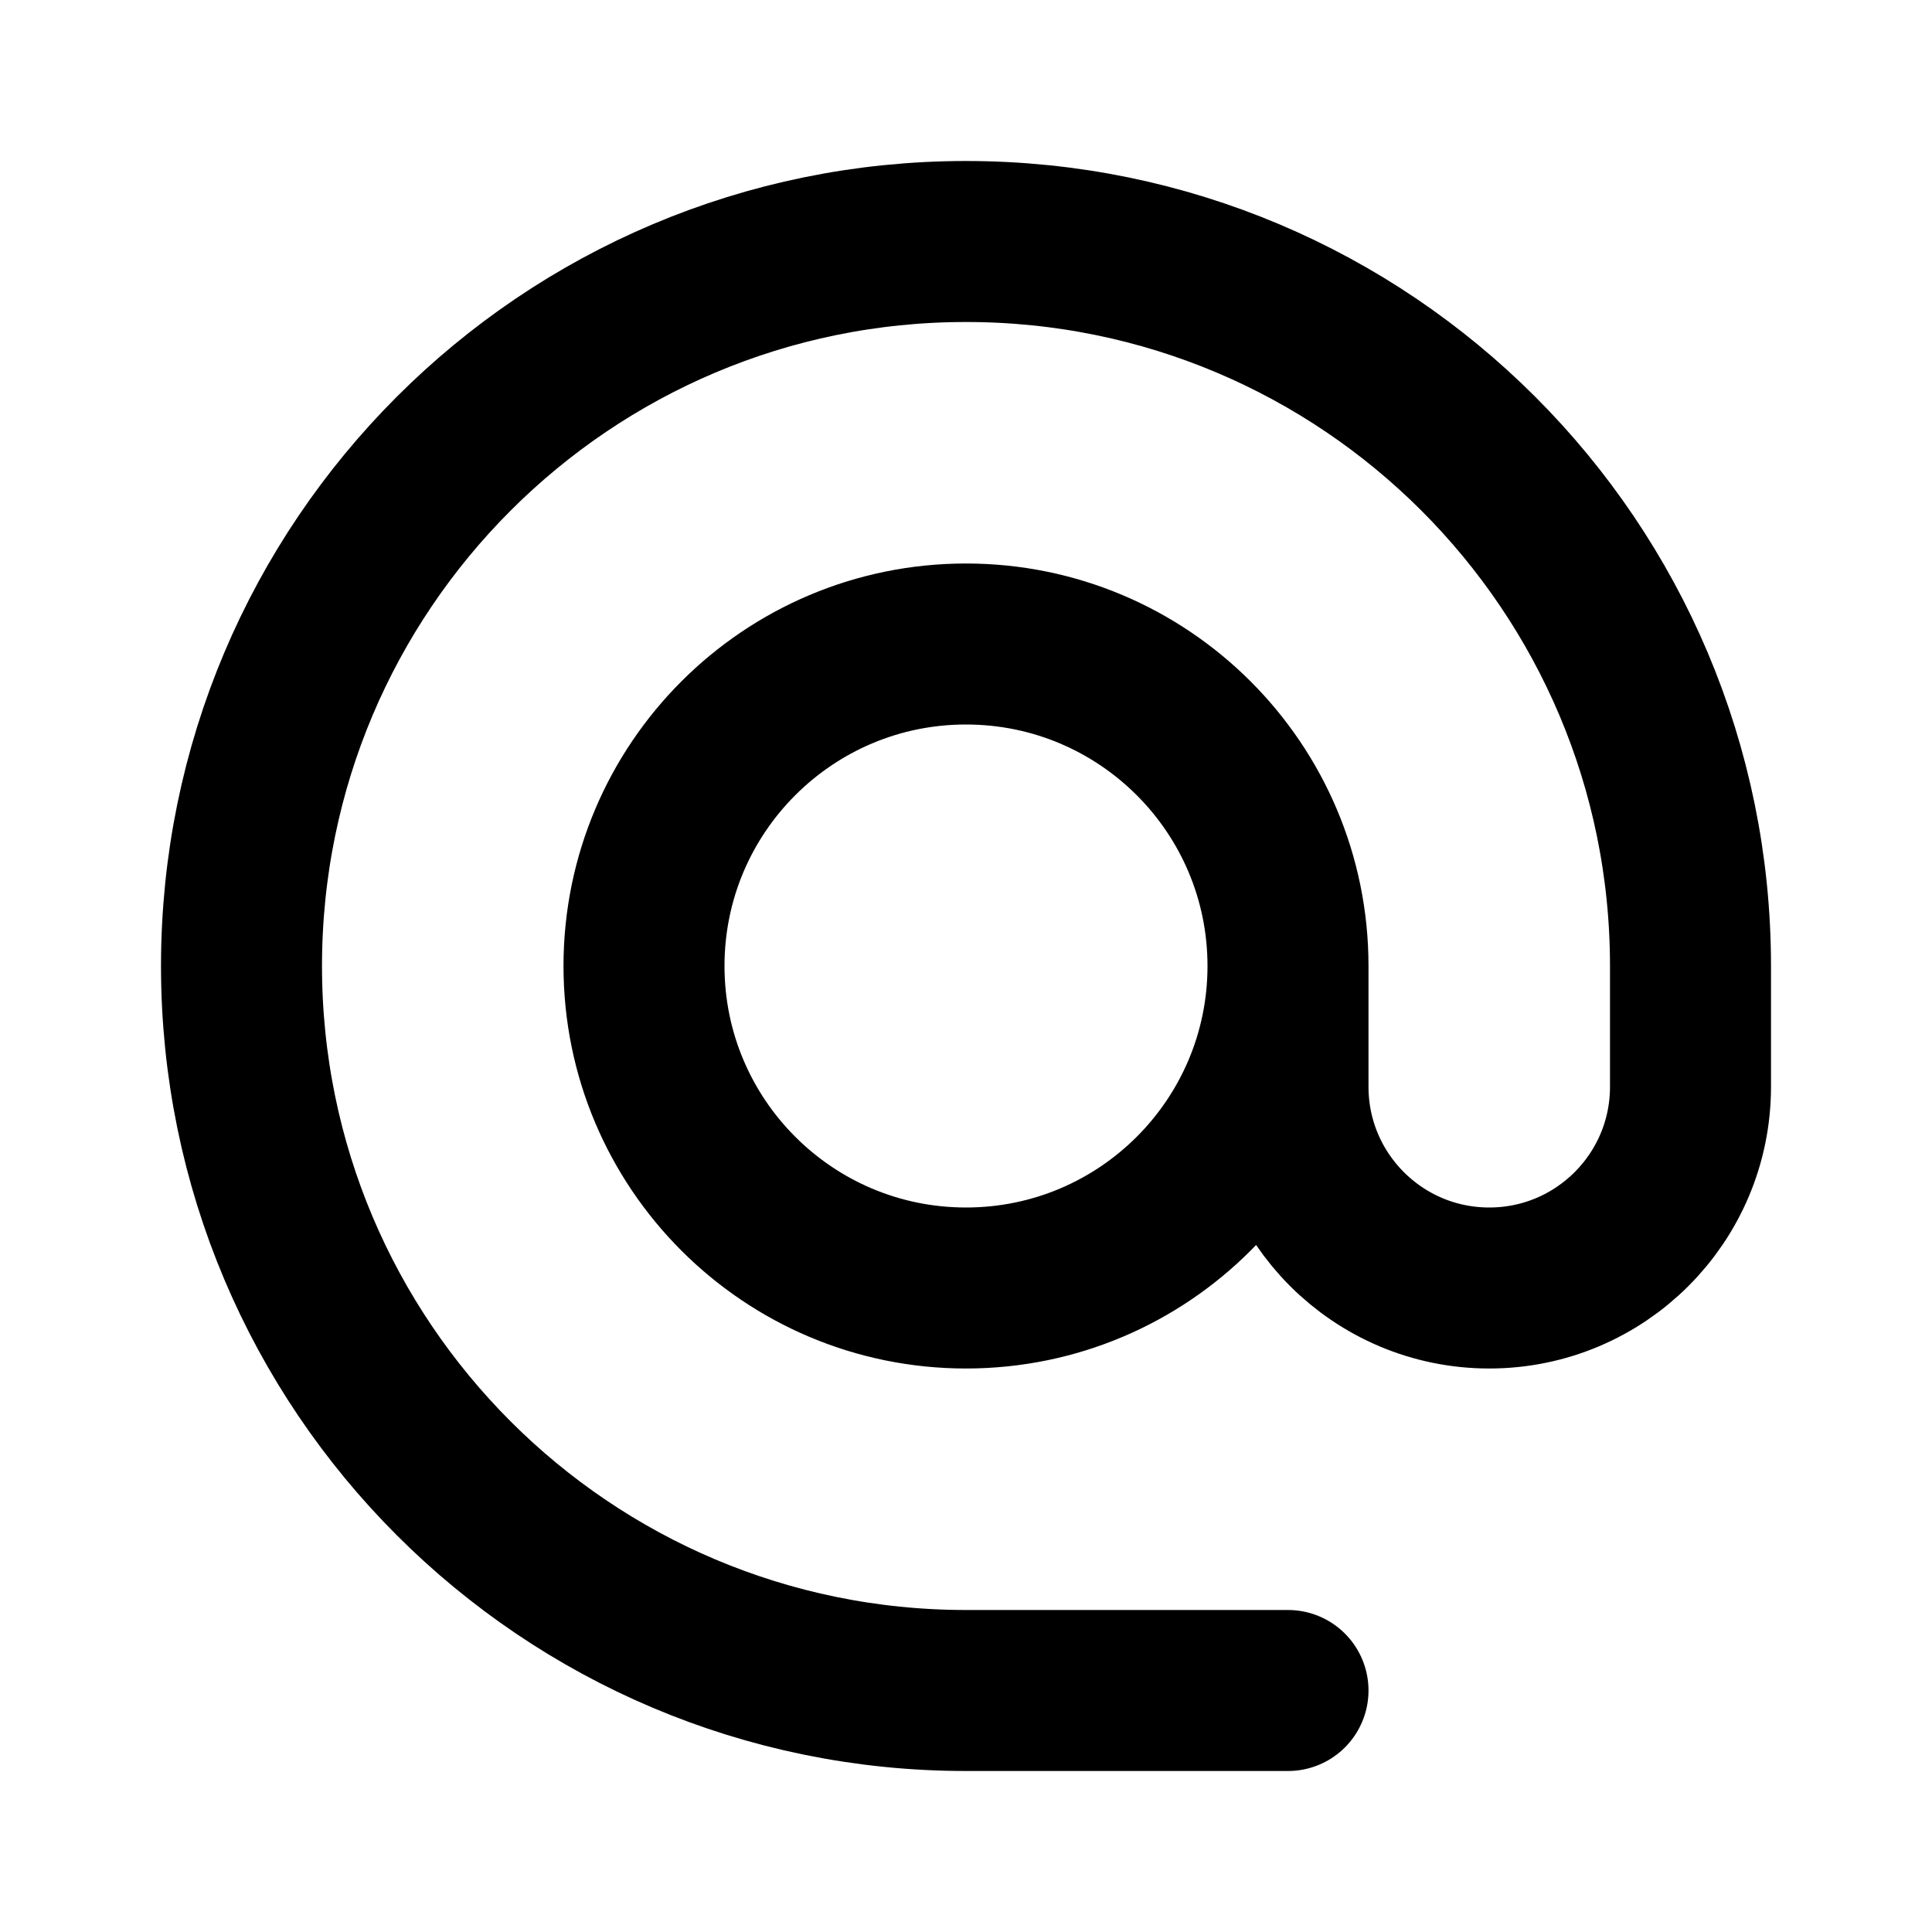
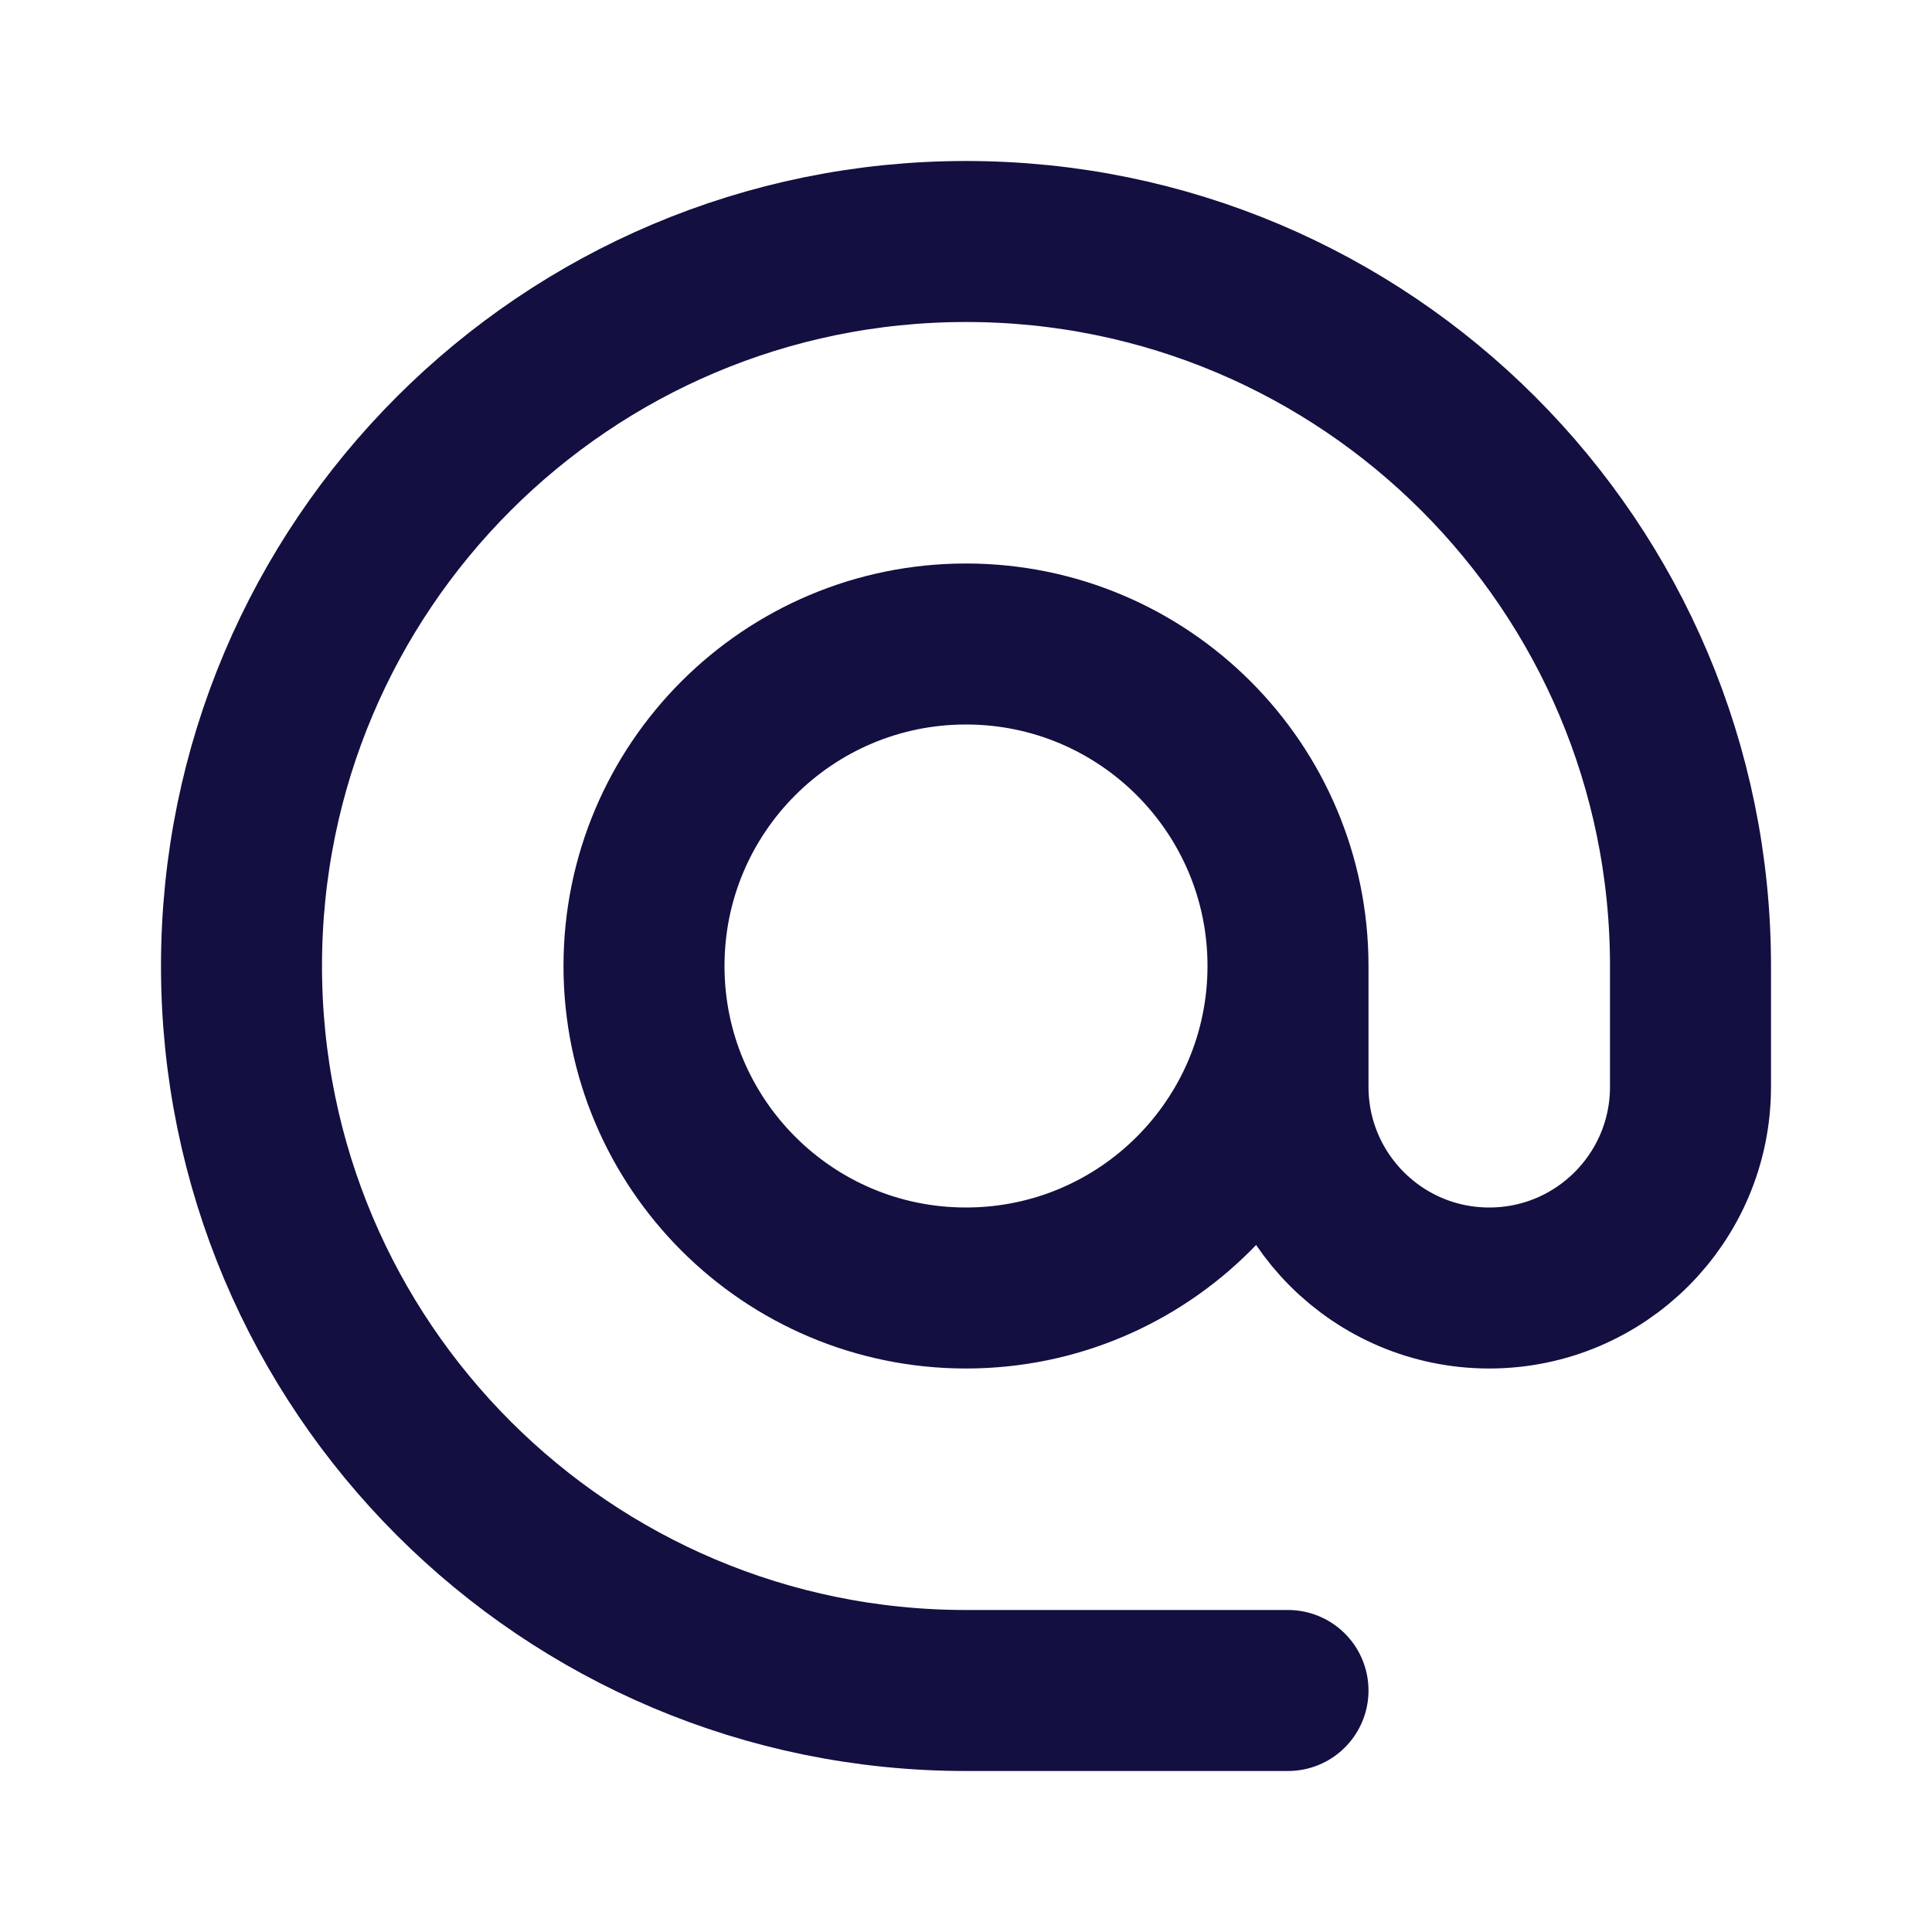
<svg xmlns="http://www.w3.org/2000/svg" width="800px" height="800px" viewBox="0 0 24 24" fill="none">
-   <path d="M16 12C16 14.209 14.209 16 12 16C9.791 16 8 14.209 8 12C8 9.791 9.791 8 12 8C14.209 8 16 9.791 16 12ZM16 12V13.5C16 14.881 17.119 16 18.5 16V16C19.881 16 21 14.881 21 13.5V12C21 7.029 16.971 3 12 3C7.029 3 3 7.029 3 12C3 16.971 7.029 21 12 21H16" stroke="#000000" stroke-width="2" stroke-linecap="round" stroke-linejoin="round" />
+   <path d="M16 12C16 14.209 14.209 16 12 16C9.791 16 8 14.209 8 12C8 9.791 9.791 8 12 8C14.209 8 16 9.791 16 12ZM16 12V13.5C16 14.881 17.119 16 18.5 16V16C19.881 16 21 14.881 21 13.5V12C21 7.029 16.971 3 12 3C7.029 3 3 7.029 3 12C3 16.971 7.029 21 12 21H16" stroke="#130f40" stroke-width="2" stroke-linecap="round" stroke-linejoin="round" />
</svg>
